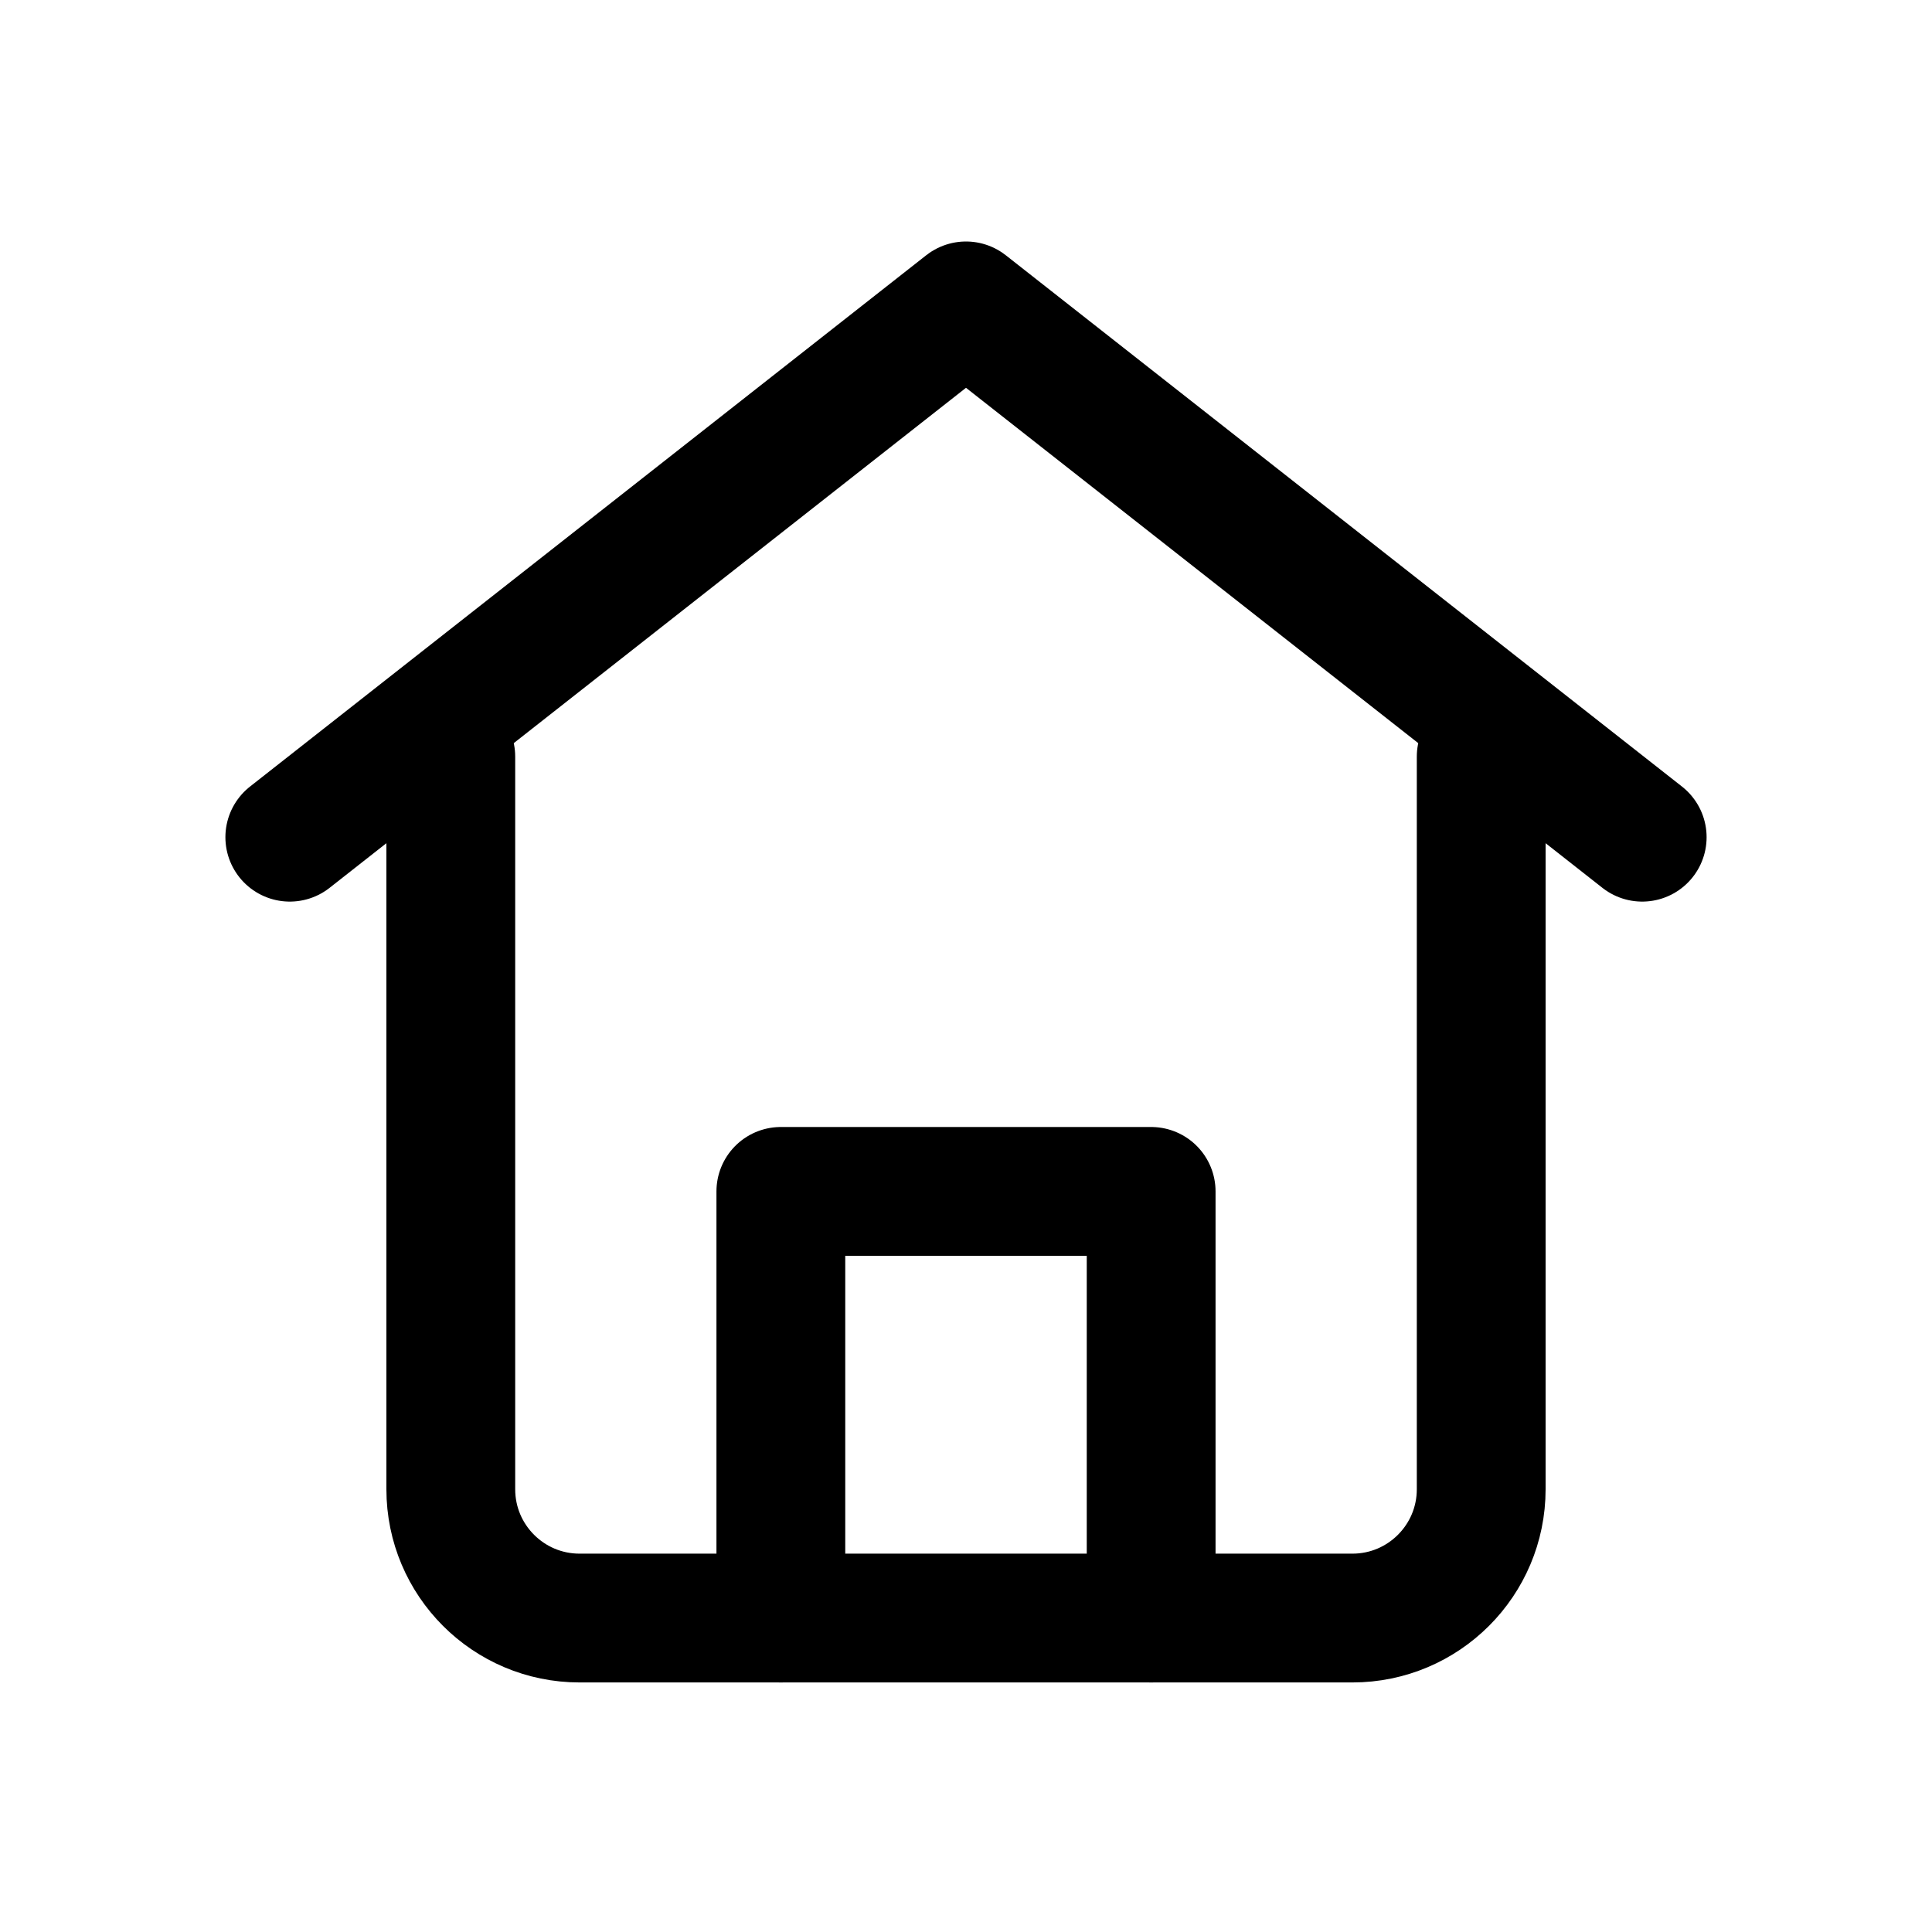
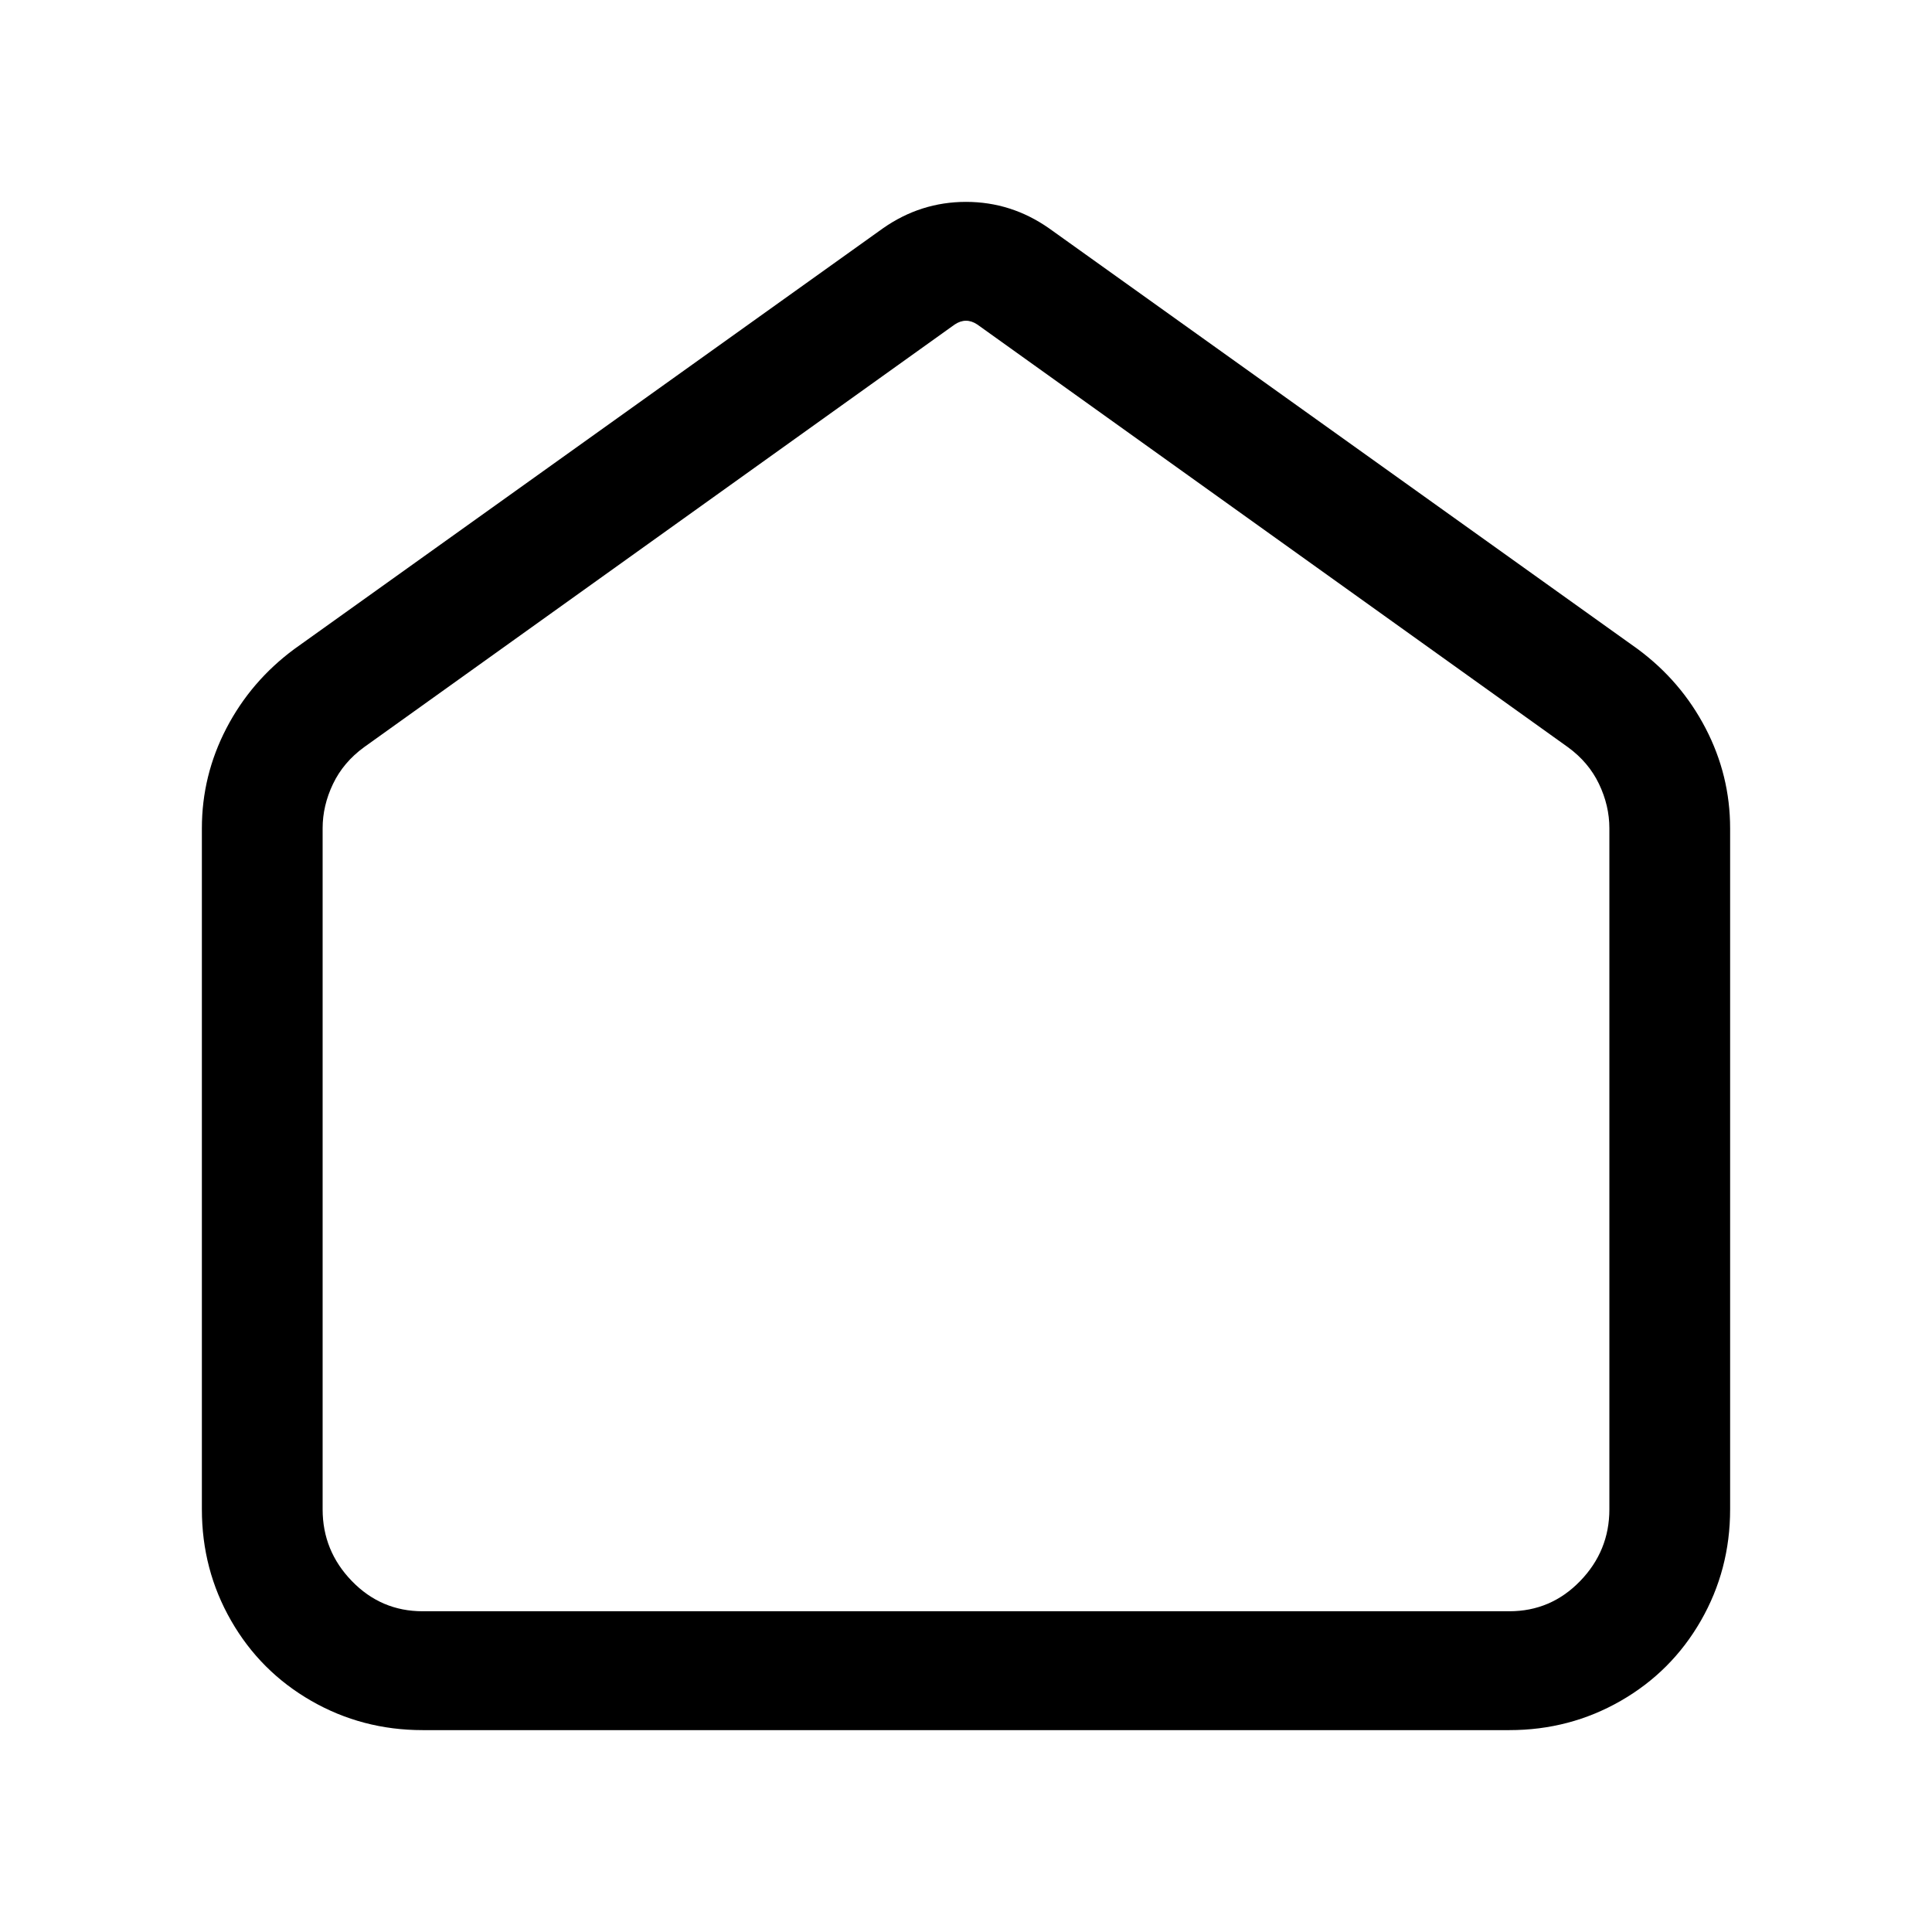
- <svg xmlns="http://www.w3.org/2000/svg" viewBox="0 0 24 24">
-   <g fill="none" stroke="currentColor" stroke-width="1.6" stroke-linecap="round" stroke-linejoin="round">
-     <path d="M3.6 10.4 12 3.8l8.4 6.6" />
-     <path d="M5.6 9.4v9.1a1.6 1.6 0 0 0 1.6 1.6h9.6a1.6 1.6 0 0 0 1.6-1.6V9.4" />
-     <path d="M9.7 20.1v-5.3h4.6v5.3" />
+ <svg xmlns="http://www.w3.org/2000/svg" viewBox="0 0 1024 1024" fill="currentColor">
+   <g transform="translate(0,896)">
+     <path d="M468-775L156-552Q133-535 120-510Q107-485 107-457L107-96Q107-64 122.500-37Q138-10 165 5.500Q192 21 224 21L800 21Q832 21 859 5.500Q886-10 901.500-37Q917-64 917-96L917-457Q917-485 904-510Q891-535 868-552L556-775Q536-789 512-789Q488-789 468-775M171-96L171-457Q171-469 176.500-480.500Q182-492 193-500L506-724Q512-728 518-724L831-500Q842-492 847.500-480.500Q853-469 853-457L853-96Q853-74 837.500-58Q822-42 800-42L224-42Q202-42 186.500-58Q171-74 171-96" />
  </g>
</svg>
